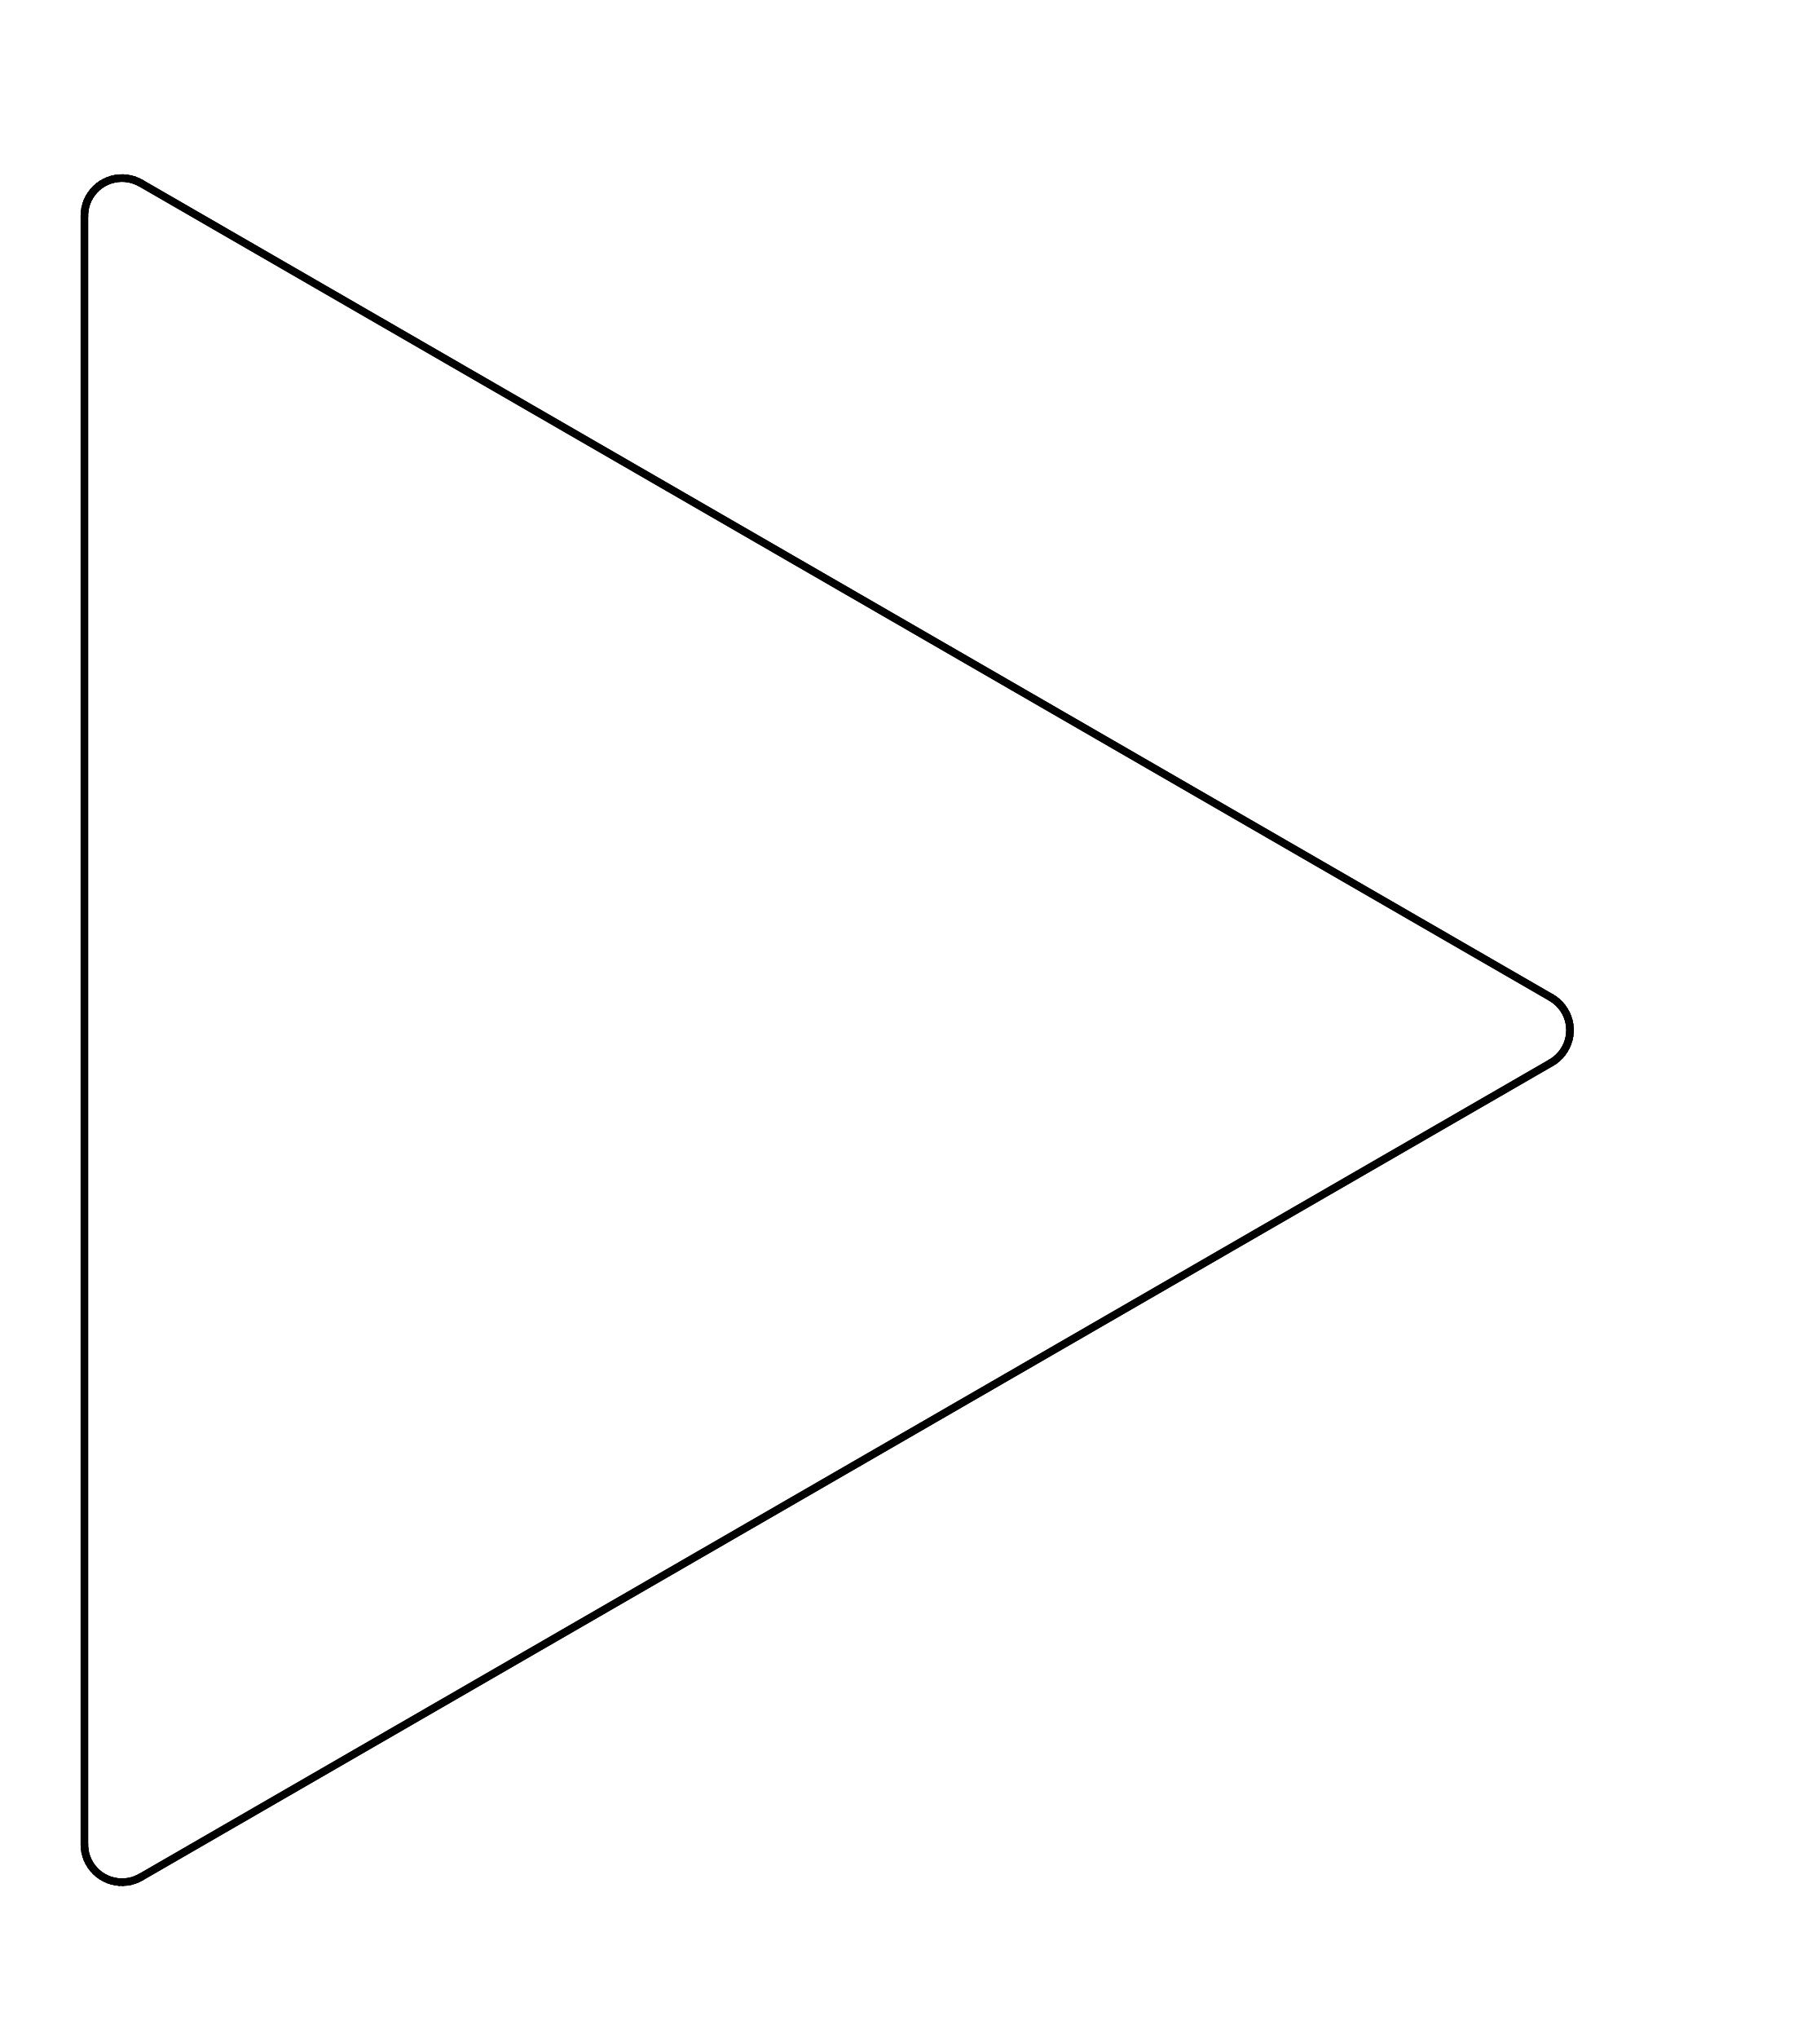
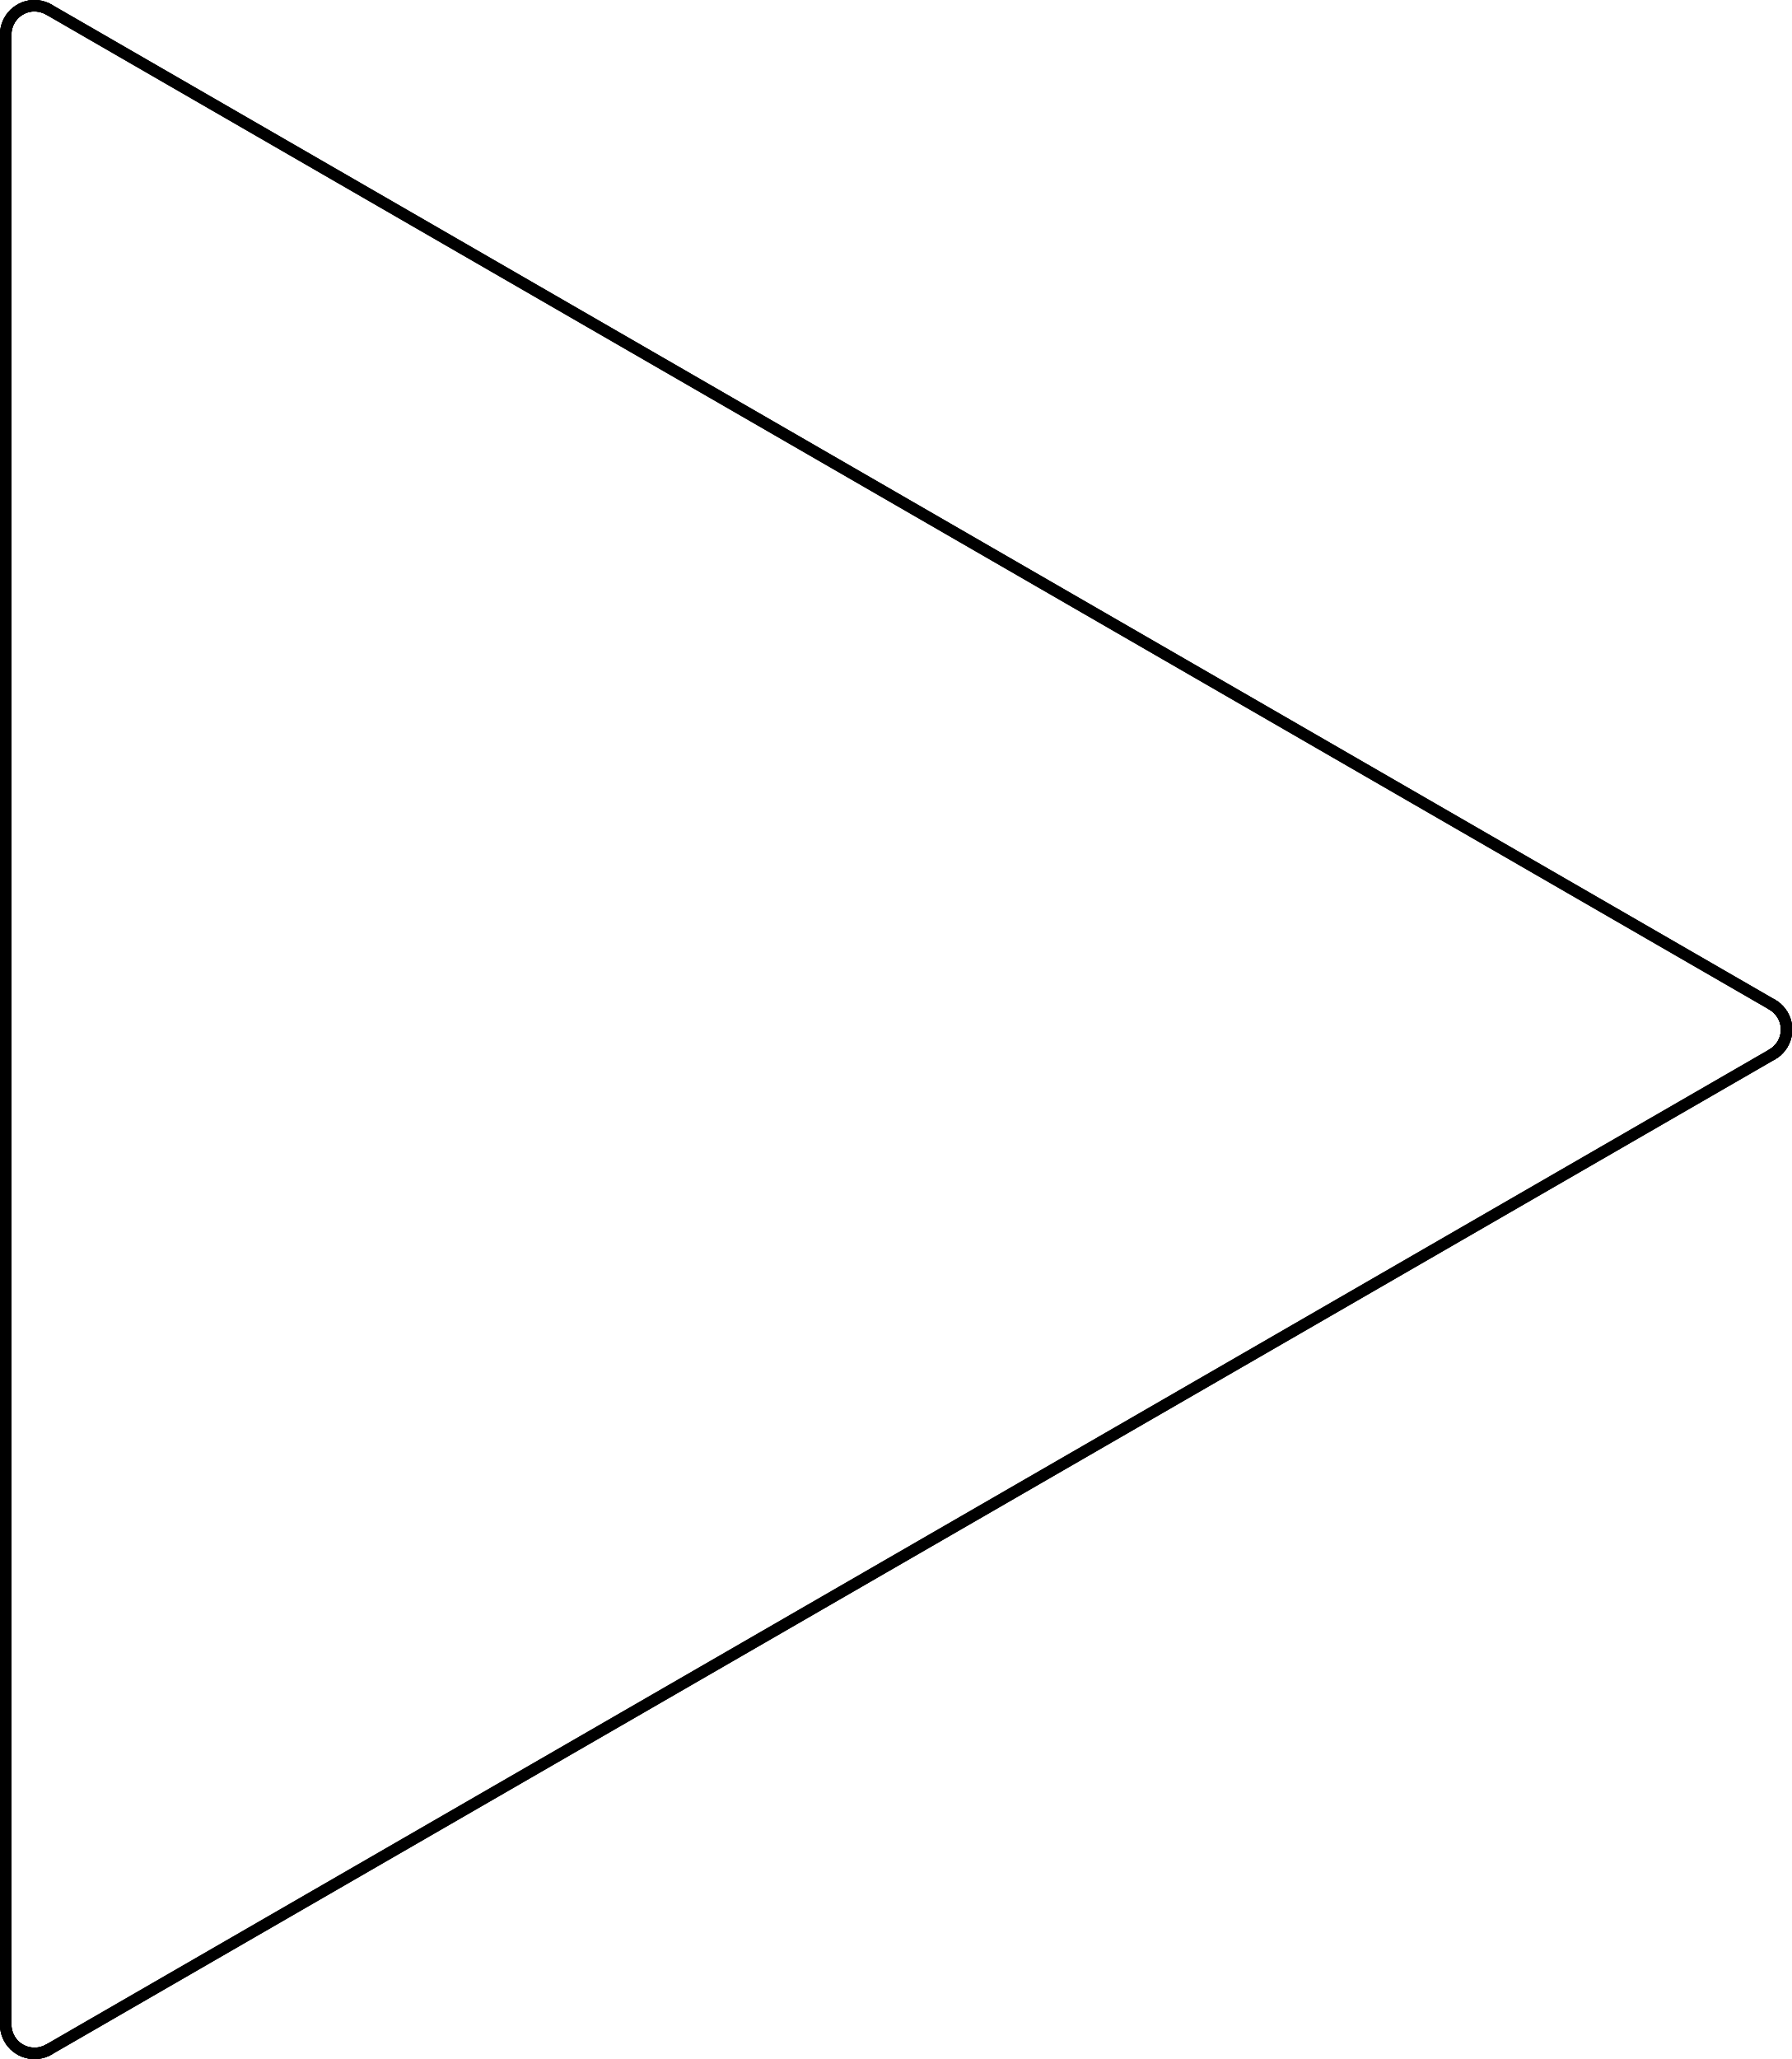
- <svg xmlns="http://www.w3.org/2000/svg" version="1.1" width="48.387mm" height="54.178mm" viewBox="0 0 48.387 54.178">
+ <svg xmlns="http://www.w3.org/2000/svg" version="1.1" width="31.191mm" height="35.839mm" viewBox="0 0 31.191 35.839">
  <g style="fill:#000000; fill-opacity:1;stroke:#000000; stroke-opacity:1; stroke-linecap:round; stroke-linejoin:round;" transform="translate(0 0) scale(1 1)">
</g>
  <g style="fill:none;  stroke:#000000; stroke-width:0.2; stroke-opacity:1;  stroke-linecap:round; stroke-linejoin:round;">
-     <path d="M3.655 4.823 L3.744 4.868 " />
-     <path d="M2.788 4.845 L2.879 4.803 " />
-     <path d="M3.169 50.033 L3.07 50.02 " />
-     <path d="M41.733 27.236 L41.743 27.335 " />
-     <path d="M3.169 4.737 L3.269 4.735 " />
-     <path d="M3.744 49.902 L3.655 49.947 " />
-     <path d="M41.244 26.519 L41.328 26.573 " />
-     <path d="M3.562 49.984 L3.466 50.011 " />
-     <path d="M3.269 4.735 L3.368 4.742 " />
-     <path d="M2.546 49.752 L2.478 49.678 " />
-     <path d="M2.264 5.536 L2.288 5.44 " />
-     <path d="M3.07 50.02 L2.973 49.998 " />
-     <path d="M2.788 49.925 L2.701 49.876 " />
-     <path d="M2.546 5.019 L2.62 4.952 " />
-     <path d="M3.655 49.947 L3.562 49.984 " />
-     <path d="M2.288 49.33 L2.264 49.234 " />
-     <path d="M2.322 5.346 L2.366 5.256 " />
-     <path d="M41.684 27.727 L41.645 27.819 " />
-     <path d="M3.368 4.742 L3.466 4.759 " />
-     <path d="M3.269 50.035 L3.169 50.033 " />
-     <path d="M41.645 26.951 L41.684 27.043 " />
-     <path d="M3.466 50.011 L3.368 50.028 " />
-     <path d="M41.406 28.135 L41.328 28.197 " />
-     <path d="M2.322 49.424 L2.288 49.33 " />
-     <path d="M41.597 27.906 L41.541 27.989 " />
-     <path d="M2.288 5.44 L2.322 5.346 " />
-     <path d="M3.368 50.028 L3.269 50.035 " />
-     <path d="M2.366 49.514 L2.322 49.424 " />
-     <path d="M3.744 4.868 L41.244 26.519 " />
-     <path d="M41.328 26.573 L41.406 26.635 " />
-     <path d="M41.713 27.632 L41.684 27.727 " />
-     <path d="M41.328 28.197 L41.244 28.251 " />
-     <path d="M2.264 49.234 L2.249 49.135 " />
-     <path d="M2.62 4.952 L2.701 4.894 " />
-     <path d="M41.406 26.635 L41.477 26.705 " />
-     <path d="M2.249 5.635 L2.264 5.536 " />
-     <path d="M2.879 49.967 L2.788 49.925 " />
-     <path d="M2.879 4.803 L2.973 4.772 " />
-     <path d="M41.743 27.435 L41.733 27.534 " />
-     <path d="M2.244 49.036 L2.244 5.734 " />
-     <path d="M41.684 27.043 L41.713 27.138 " />
-     <path d="M2.973 4.772 L3.07 4.75 " />
-     <path d="M2.973 49.998 L2.879 49.967 " />
-     <path d="M41.733 27.534 L41.713 27.632 " />
-     <path d="M2.418 49.599 L2.366 49.514 " />
-     <path d="M2.249 49.135 L2.244 49.036 " />
-     <path d="M41.541 27.989 L41.477 28.065 " />
-     <path d="M2.244 5.734 L2.249 5.635 " />
-     <path d="M41.477 28.065 L41.406 28.135 " />
-     <path d="M2.366 5.256 L2.418 5.171 " />
-     <path d="M41.645 27.819 L41.597 27.906 " />
-     <path d="M2.701 49.876 L2.62 49.818 " />
-     <path d="M41.743 27.335 L41.743 27.435 " />
-     <path d="M2.478 49.678 L2.418 49.599 " />
-     <path d="M41.597 26.864 L41.645 26.951 " />
-     <path d="M3.562 4.786 L3.655 4.823 " />
-     <path d="M2.478 5.092 L2.546 5.019 " />
-     <path d="M41.477 26.705 L41.541 26.781 " />
-     <path d="M2.62 49.818 L2.546 49.752 " />
-     <path d="M41.713 27.138 L41.733 27.236 " />
-     <path d="M3.07 4.75 L3.169 4.737 " />
-     <path d="M41.541 26.781 L41.597 26.864 " />
-     <path d="M2.701 4.894 L2.788 4.845 " />
-     <path d="M41.244 28.251 L3.744 49.902 " />
-     <path d="M2.418 5.171 L2.478 5.092 " />
-     <path d="M3.466 4.759 L3.562 4.786 " />
-     <path d="M3.655 4.823 L3.744 4.868 " />
-     <path d="M2.788 4.845 L2.879 4.803 " />
-     <path d="M3.169 50.033 L3.07 50.02 " />
-     <path d="M41.733 27.236 L41.743 27.335 " />
-     <path d="M3.169 4.737 L3.269 4.735 " />
-     <path d="M3.744 49.902 L3.655 49.947 " />
-     <path d="M41.244 26.519 L41.328 26.573 " />
-     <path d="M3.562 49.984 L3.466 50.011 " />
-     <path d="M3.269 4.735 L3.368 4.742 " />
-     <path d="M2.546 49.752 L2.478 49.678 " />
-     <path d="M2.264 5.536 L2.288 5.44 " />
-     <path d="M3.07 50.02 L2.973 49.998 " />
-     <path d="M2.788 49.925 L2.701 49.876 " />
-     <path d="M2.546 5.019 L2.62 4.952 " />
-     <path d="M3.655 49.947 L3.562 49.984 " />
-     <path d="M2.288 49.33 L2.264 49.234 " />
-     <path d="M2.322 5.346 L2.366 5.256 " />
-     <path d="M41.684 27.727 L41.645 27.819 " />
-     <path d="M3.368 4.742 L3.466 4.759 " />
-     <path d="M3.269 50.035 L3.169 50.033 " />
-     <path d="M41.645 26.951 L41.684 27.043 " />
-     <path d="M3.466 50.011 L3.368 50.028 " />
-     <path d="M41.406 28.135 L41.328 28.197 " />
-     <path d="M2.322 49.424 L2.288 49.33 " />
-     <path d="M41.597 27.906 L41.541 27.989 " />
-     <path d="M2.288 5.44 L2.322 5.346 " />
-     <path d="M3.368 50.028 L3.269 50.035 " />
-     <path d="M2.366 49.514 L2.322 49.424 " />
-     <path d="M3.744 4.868 L41.244 26.519 " />
-     <path d="M41.328 26.573 L41.406 26.635 " />
-     <path d="M41.713 27.632 L41.684 27.727 " />
-     <path d="M41.328 28.197 L41.244 28.251 " />
-     <path d="M2.264 49.234 L2.249 49.135 " />
-     <path d="M2.62 4.952 L2.701 4.894 " />
-     <path d="M41.406 26.635 L41.477 26.705 " />
-     <path d="M2.249 5.635 L2.264 5.536 " />
-     <path d="M2.879 49.967 L2.788 49.925 " />
-     <path d="M2.879 4.803 L2.973 4.772 " />
-     <path d="M41.743 27.435 L41.733 27.534 " />
-     <path d="M2.244 49.036 L2.244 5.734 " />
-     <path d="M41.684 27.043 L41.713 27.138 " />
-     <path d="M2.973 4.772 L3.07 4.75 " />
-     <path d="M2.973 49.998 L2.879 49.967 " />
-     <path d="M41.733 27.534 L41.713 27.632 " />
-     <path d="M2.418 49.599 L2.366 49.514 " />
-     <path d="M2.249 49.135 L2.244 49.036 " />
-     <path d="M41.541 27.989 L41.477 28.065 " />
-     <path d="M2.244 5.734 L2.249 5.635 " />
-     <path d="M41.477 28.065 L41.406 28.135 " />
-     <path d="M2.366 5.256 L2.418 5.171 " />
-     <path d="M41.645 27.819 L41.597 27.906 " />
-     <path d="M2.701 49.876 L2.62 49.818 " />
-     <path d="M41.743 27.335 L41.743 27.435 " />
-     <path d="M2.478 49.678 L2.418 49.599 " />
-     <path d="M41.597 26.864 L41.645 26.951 " />
-     <path d="M3.562 4.786 L3.655 4.823 " />
-     <path d="M2.478 5.092 L2.546 5.019 " />
-     <path d="M41.477 26.705 L41.541 26.781 " />
-     <path d="M2.62 49.818 L2.546 49.752 " />
-     <path d="M41.713 27.138 L41.733 27.236 " />
-     <path d="M3.07 4.75 L3.169 4.737 " />
-     <path d="M41.541 26.781 L41.597 26.864 " />
-     <path d="M2.701 4.894 L2.788 4.845 " />
-     <path d="M41.244 28.251 L3.744 49.902 " />
-     <path d="M2.418 5.171 L2.478 5.092 " />
-     <path d="M3.466 4.759 L3.562 4.786 " />
+     <path d="M31.05 17.703 L31.07 17.749 " />
+     <path d="M0.465 35.722 L0.417 35.706 " />
+     <path d="M31.027 17.66 L31.05 17.703 " />
+     <path d="M31.084 17.797 L31.094 17.846 " />
+     <path d="M0.513 35.733 L0.465 35.722 " />
+     <path d="M0.613 0.1 L0.662 0.104 " />
+     <path d="M30.999 17.619 L31.027 17.66 " />
+     <path d="M0.613 35.741 L0.563 35.739 " />
+     <path d="M0.1 0.6 L0.102 0.55 " />
+     <path d="M0.11 35.34 L0.102 35.291 " />
+     <path d="M0.102 35.291 L0.1 35.241 " />
+     <path d="M0.372 0.155 L0.417 0.134 " />
+     <path d="M30.966 17.58 L30.999 17.619 " />
+     <path d="M30.892 17.514 L30.931 17.546 " />
+     <path d="M31.07 17.749 L31.084 17.797 " />
+     <path d="M31.099 17.945 L31.094 17.995 " />
+     <path d="M0.102 0.55 L0.11 0.501 " />
+     <path d="M0.711 0.112 L0.759 0.126 " />
+     <path d="M31.094 17.995 L31.084 18.044 " />
+     <path d="M0.513 0.107 L0.563 0.101 " />
+     <path d="M0.806 35.697 L0.759 35.715 " />
+     <path d="M0.139 35.435 L0.122 35.388 " />
+     <path d="M0.85 0.167 L30.85 17.487 " />
+     <path d="M31.099 17.895 L31.099 17.945 " />
+     <path d="M0.806 0.144 L0.85 0.167 " />
+     <path d="M0.759 35.715 L0.711 35.728 " />
+     <path d="M0.372 35.686 L0.329 35.661 " />
+     <path d="M0.187 35.523 L0.161 35.48 " />
+     <path d="M31.094 17.846 L31.099 17.895 " />
+     <path d="M31.05 18.137 L31.027 18.181 " />
+     <path d="M30.892 18.326 L30.85 18.353 " />
+     <path d="M0.563 35.739 L0.513 35.733 " />
+     <path d="M0.662 35.737 L0.613 35.741 " />
+     <path d="M0.85 35.674 L0.806 35.697 " />
+     <path d="M30.999 18.222 L30.966 18.26 " />
+     <path d="M0.417 0.134 L0.465 0.118 " />
+     <path d="M31.084 18.044 L31.07 18.091 " />
+     <path d="M0.139 0.406 L0.161 0.361 " />
+     <path d="M0.662 0.104 L0.711 0.112 " />
+     <path d="M0.217 0.279 L0.251 0.242 " />
+     <path d="M31.027 18.181 L30.999 18.222 " />
+     <path d="M0.563 0.101 L0.613 0.1 " />
+     <path d="M0.187 0.318 L0.217 0.279 " />
+     <path d="M0.122 35.388 L0.11 35.34 " />
+     <path d="M30.85 18.353 L0.85 35.674 " />
+     <path d="M0.329 35.661 L0.288 35.632 " />
+     <path d="M0.329 0.18 L0.372 0.155 " />
+     <path d="M0.1 35.241 L0.1 0.6 " />
+     <path d="M30.931 18.295 L30.892 18.326 " />
+     <path d="M0.711 35.728 L0.662 35.737 " />
+     <path d="M0.11 0.501 L0.122 0.453 " />
+     <path d="M0.251 35.599 L0.217 35.562 " />
+     <path d="M0.288 35.632 L0.251 35.599 " />
+     <path d="M0.759 0.126 L0.806 0.144 " />
+     <path d="M31.07 18.091 L31.05 18.137 " />
+     <path d="M30.931 17.546 L30.966 17.58 " />
+     <path d="M0.251 0.242 L0.288 0.209 " />
+     <path d="M0.161 35.48 L0.139 35.435 " />
+     <path d="M30.966 18.26 L30.931 18.295 " />
+     <path d="M0.161 0.361 L0.187 0.318 " />
+     <path d="M0.217 35.562 L0.187 35.523 " />
+     <path d="M0.465 0.118 L0.513 0.107 " />
+     <path d="M0.288 0.209 L0.329 0.18 " />
+     <path d="M30.85 17.487 L30.892 17.514 " />
+     <path d="M0.417 35.706 L0.372 35.686 " />
+     <path d="M0.122 0.453 L0.139 0.406 " />
+     <path d="M31.05 17.703 L31.07 17.749 " />
+     <path d="M0.465 35.722 L0.417 35.706 " />
+     <path d="M31.027 17.66 L31.05 17.703 " />
+     <path d="M31.084 17.797 L31.094 17.846 " />
+     <path d="M0.513 35.733 L0.465 35.722 " />
+     <path d="M0.613 0.1 L0.662 0.104 " />
+     <path d="M30.999 17.619 L31.027 17.66 " />
+     <path d="M0.613 35.741 L0.563 35.739 " />
+     <path d="M0.1 0.6 L0.102 0.55 " />
+     <path d="M0.11 35.34 L0.102 35.291 " />
+     <path d="M0.102 35.291 L0.1 35.241 " />
+     <path d="M0.372 0.155 L0.417 0.134 " />
+     <path d="M30.966 17.58 L30.999 17.619 " />
+     <path d="M30.892 17.514 L30.931 17.546 " />
+     <path d="M31.07 17.749 L31.084 17.797 " />
+     <path d="M31.099 17.945 L31.094 17.995 " />
+     <path d="M0.102 0.55 L0.11 0.501 " />
+     <path d="M0.711 0.112 L0.759 0.126 " />
+     <path d="M31.094 17.995 L31.084 18.044 " />
+     <path d="M0.513 0.107 L0.563 0.101 " />
+     <path d="M0.806 35.697 L0.759 35.715 " />
+     <path d="M0.139 35.435 L0.122 35.388 " />
+     <path d="M0.85 0.167 L30.85 17.487 " />
+     <path d="M31.099 17.895 L31.099 17.945 " />
+     <path d="M0.806 0.144 L0.85 0.167 " />
+     <path d="M0.759 35.715 L0.711 35.728 " />
+     <path d="M0.372 35.686 L0.329 35.661 " />
+     <path d="M0.187 35.523 L0.161 35.48 " />
+     <path d="M31.094 17.846 L31.099 17.895 " />
+     <path d="M31.05 18.137 L31.027 18.181 " />
+     <path d="M30.892 18.326 L30.85 18.353 " />
+     <path d="M0.563 35.739 L0.513 35.733 " />
+     <path d="M0.662 35.737 L0.613 35.741 " />
+     <path d="M0.85 35.674 L0.806 35.697 " />
+     <path d="M30.999 18.222 L30.966 18.26 " />
+     <path d="M0.417 0.134 L0.465 0.118 " />
+     <path d="M31.084 18.044 L31.07 18.091 " />
+     <path d="M0.139 0.406 L0.161 0.361 " />
+     <path d="M0.662 0.104 L0.711 0.112 " />
+     <path d="M0.217 0.279 L0.251 0.242 " />
+     <path d="M31.027 18.181 L30.999 18.222 " />
+     <path d="M0.563 0.101 L0.613 0.1 " />
+     <path d="M0.187 0.318 L0.217 0.279 " />
+     <path d="M0.122 35.388 L0.11 35.34 " />
+     <path d="M30.85 18.353 L0.85 35.674 " />
+     <path d="M0.329 35.661 L0.288 35.632 " />
+     <path d="M0.329 0.18 L0.372 0.155 " />
+     <path d="M0.1 35.241 L0.1 0.6 " />
+     <path d="M30.931 18.295 L30.892 18.326 " />
+     <path d="M0.711 35.728 L0.662 35.737 " />
+     <path d="M0.11 0.501 L0.122 0.453 " />
+     <path d="M0.251 35.599 L0.217 35.562 " />
+     <path d="M0.288 35.632 L0.251 35.599 " />
+     <path d="M0.759 0.126 L0.806 0.144 " />
+     <path d="M31.07 18.091 L31.05 18.137 " />
+     <path d="M30.931 17.546 L30.966 17.58 " />
+     <path d="M0.251 0.242 L0.288 0.209 " />
+     <path d="M0.161 35.48 L0.139 35.435 " />
+     <path d="M30.966 18.26 L30.931 18.295 " />
+     <path d="M0.161 0.361 L0.187 0.318 " />
+     <path d="M0.217 35.562 L0.187 35.523 " />
+     <path d="M0.465 0.118 L0.513 0.107 " />
+     <path d="M0.288 0.209 L0.329 0.18 " />
+     <path d="M30.85 17.487 L30.892 17.514 " />
+     <path d="M0.417 35.706 L0.372 35.686 " />
+     <path d="M0.122 0.453 L0.139 0.406 " />
  </g>
</svg>
